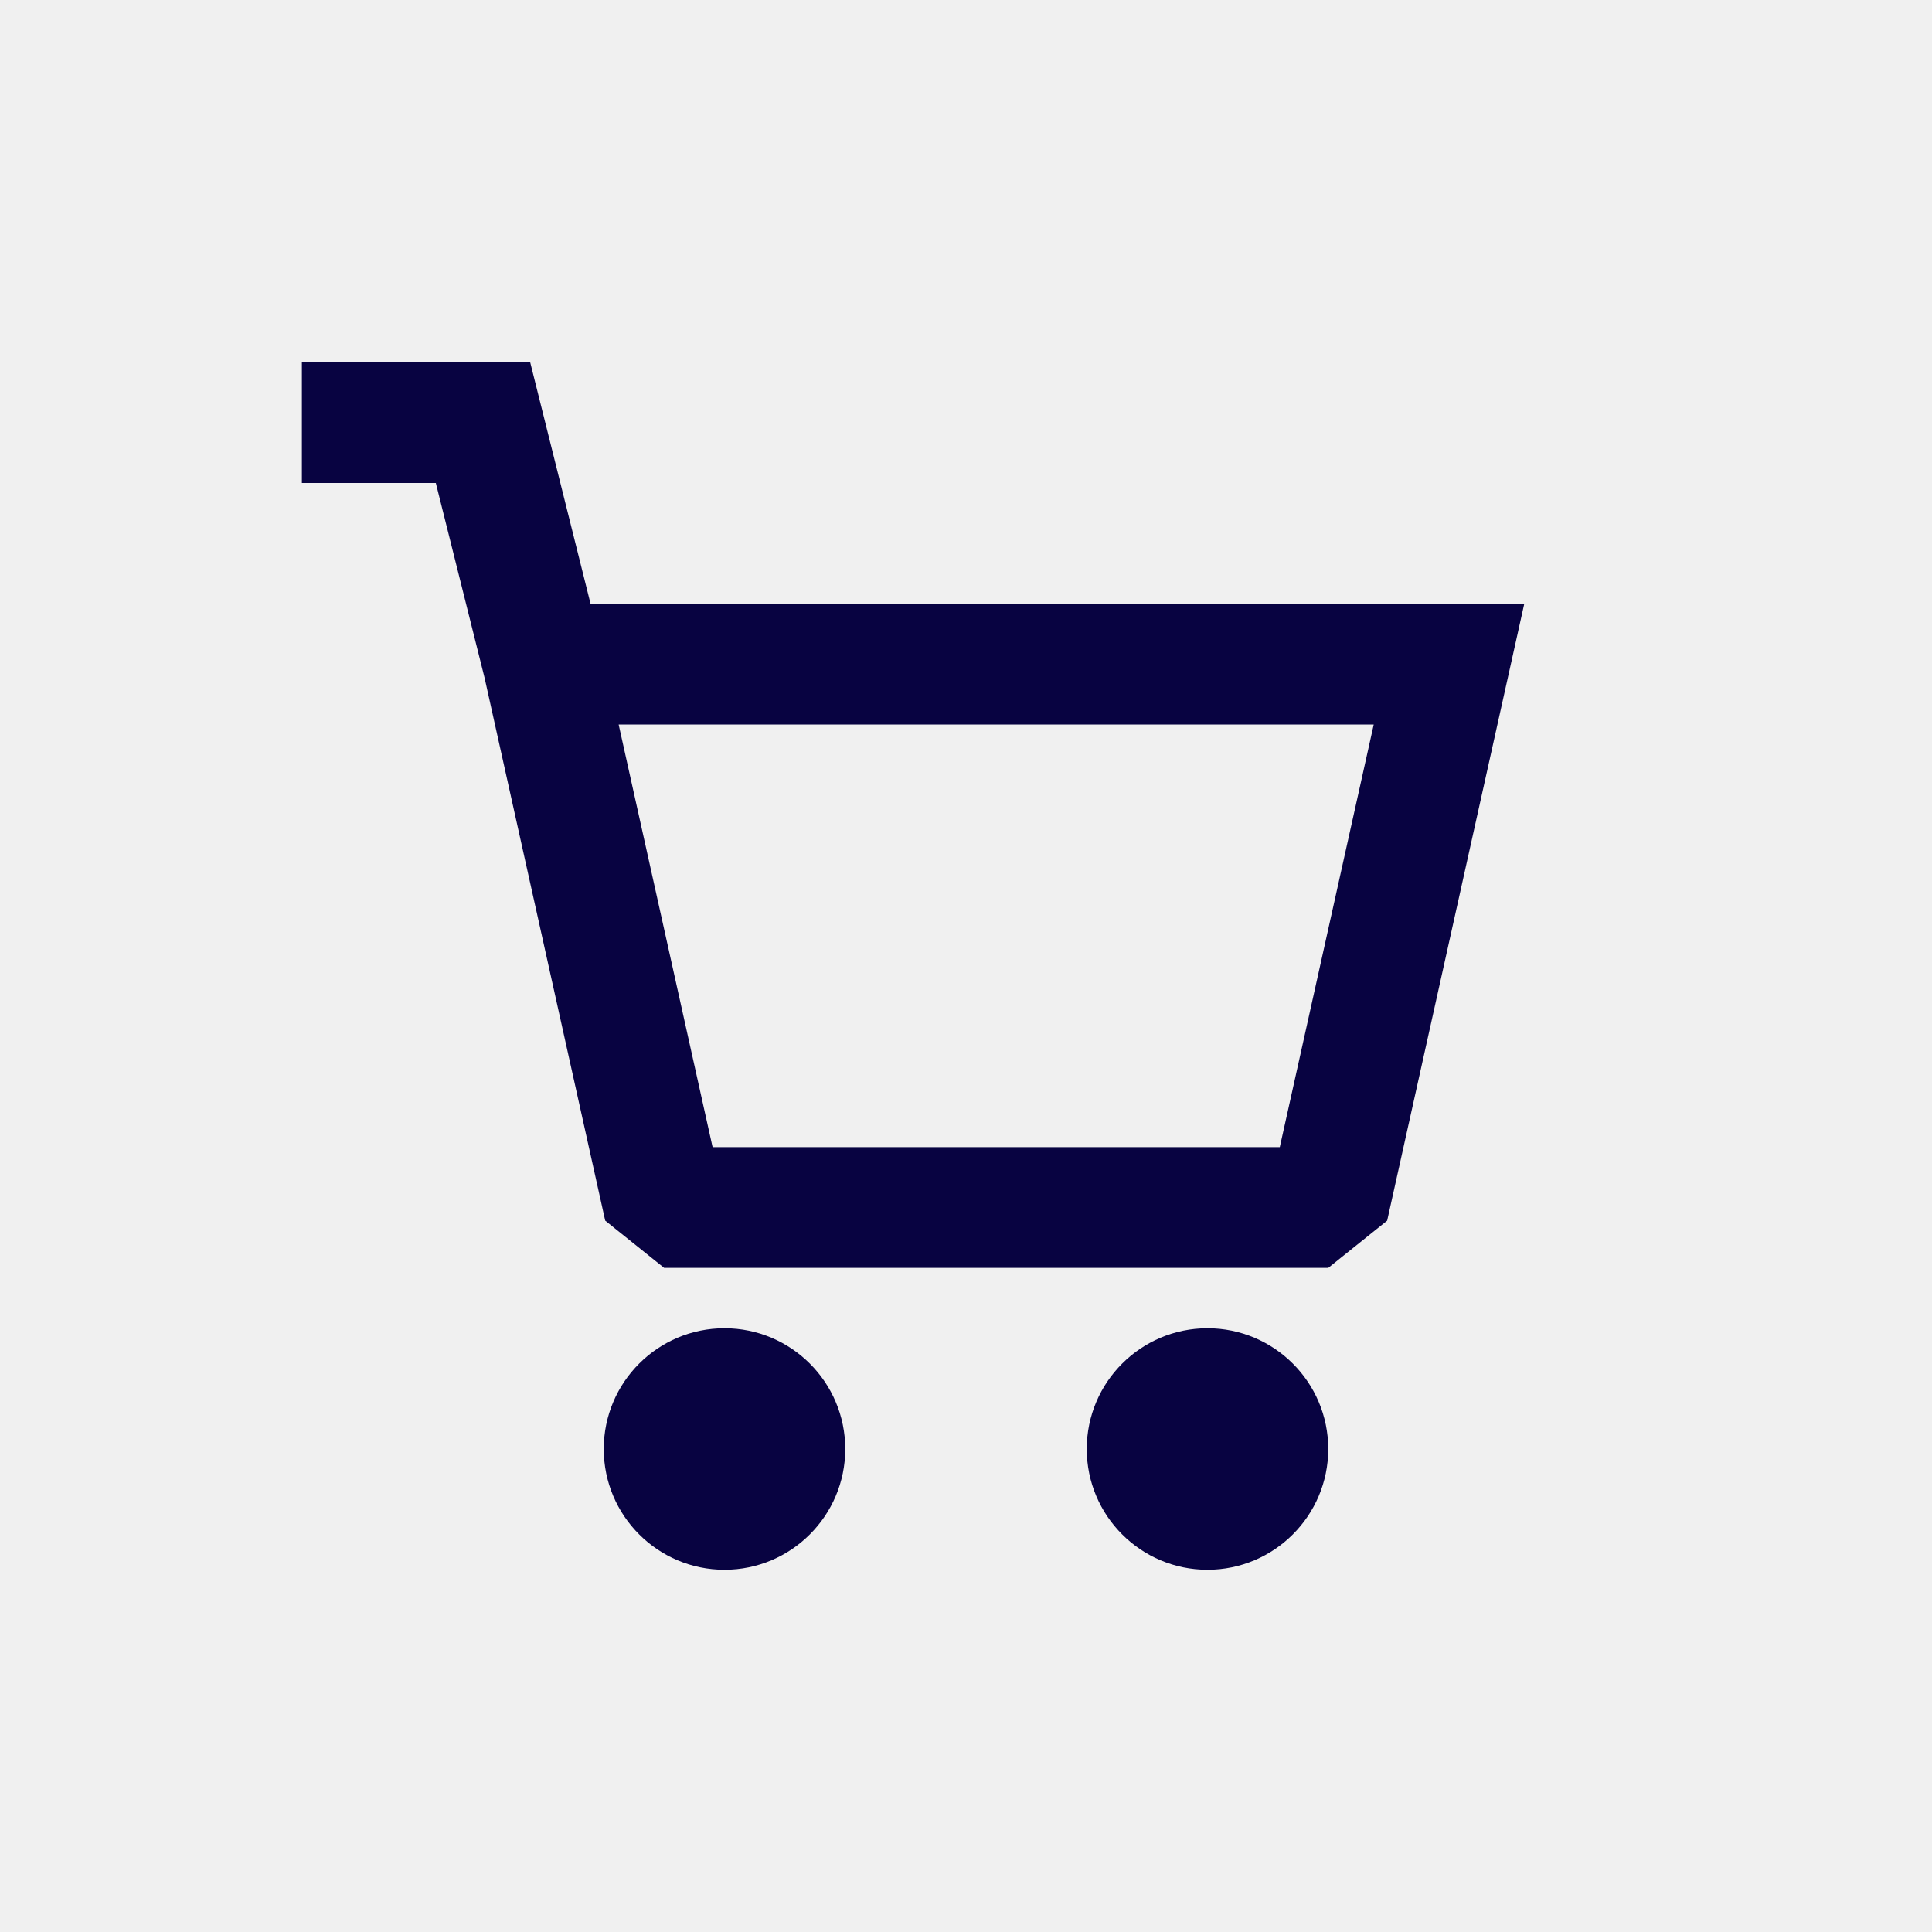
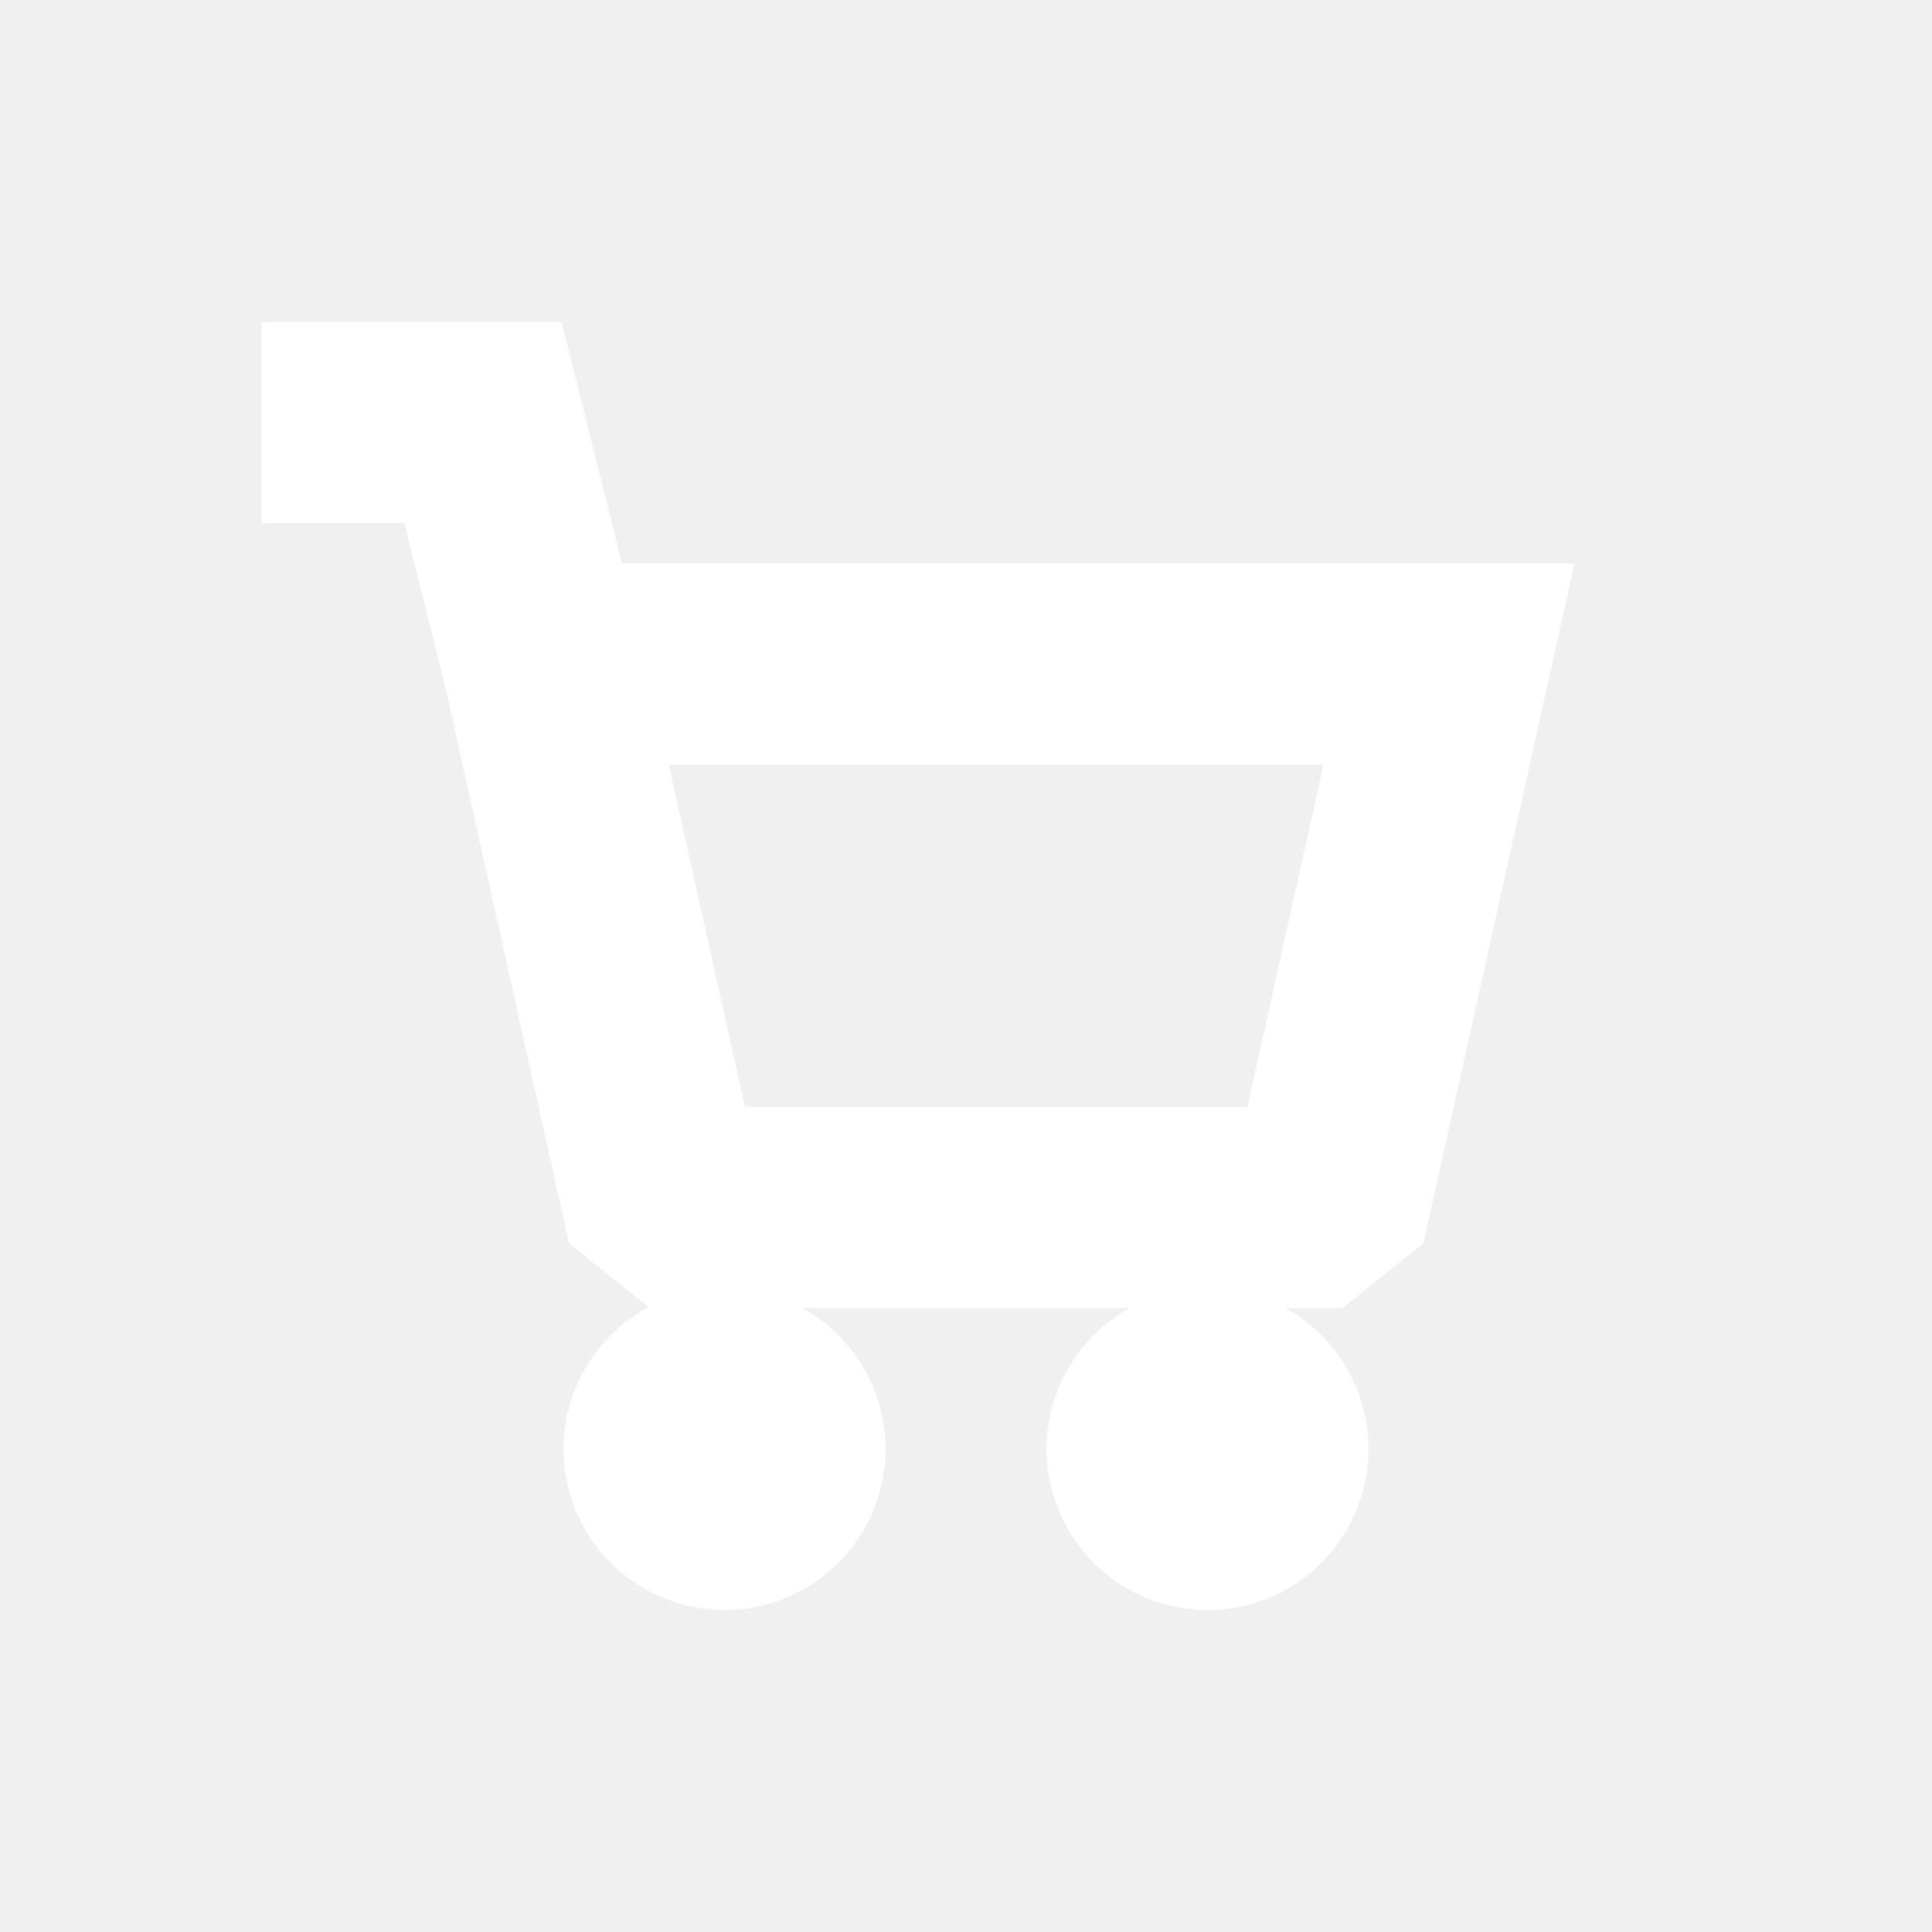
- <svg xmlns="http://www.w3.org/2000/svg" width="20px" height="20px" viewBox="0 0 24 24" fill="none">
-   <path fill-rule="evenodd" clip-rule="evenodd" d="M5.414 6H3.75V4.5H6.586L7.336 7.5H18.935L17.232 15.163L16.5 15.75H8.25L7.518 15.163L6.02 8.422L5.414 6ZM7.685 9L8.852 14.25H15.898L17.065 9H7.685ZM10.5 18C10.5 18.828 9.828 19.5 9 19.5C8.172 19.5 7.5 18.828 7.5 18C7.5 17.172 8.172 16.5 9 16.5C9.828 16.5 10.5 17.172 10.5 18ZM15 19.5C15.828 19.5 16.5 18.828 16.5 18C16.5 17.172 15.828 16.5 15 16.5C14.172 16.5 13.5 17.172 13.5 18C13.5 18.828 14.172 19.5 15 19.5Z" fill="#080341" />
+ <svg xmlns="http://www.w3.org/2000/svg" width="20px" height="20px" viewBox="0 0 24 24" fill="none" stroke="#ffffff">
+   <g id="SVGRepo_bgCarrier" stroke-width="0" />
+   <g id="SVGRepo_tracerCarrier" stroke-linecap="round" stroke-linejoin="round" />
+   <g id="SVGRepo_iconCarrier">
+     <path fill-rule="evenodd" clip-rule="evenodd" d="M5.414 6H3.75V4.5H6.586L7.336 7.5H18.935L17.232 15.163L16.5 15.75H8.25L7.518 15.163L6.02 8.422L5.414 6ZM7.685 9L8.852 14.25H15.898L17.065 9H7.685ZM10.5 18C10.5 18.828 9.828 19.5 9 19.5C8.172 19.5 7.5 18.828 7.5 18C7.5 17.172 8.172 16.5 9 16.5C9.828 16.5 10.5 17.172 10.5 18ZM15 19.5C15.828 19.5 16.5 18.828 16.5 18C16.5 17.172 15.828 16.5 15 16.5C14.172 16.5 13.5 17.172 13.5 18C13.5 18.828 14.172 19.5 15 19.5Z" fill="#ffffff" />
+   </g>
</svg>
